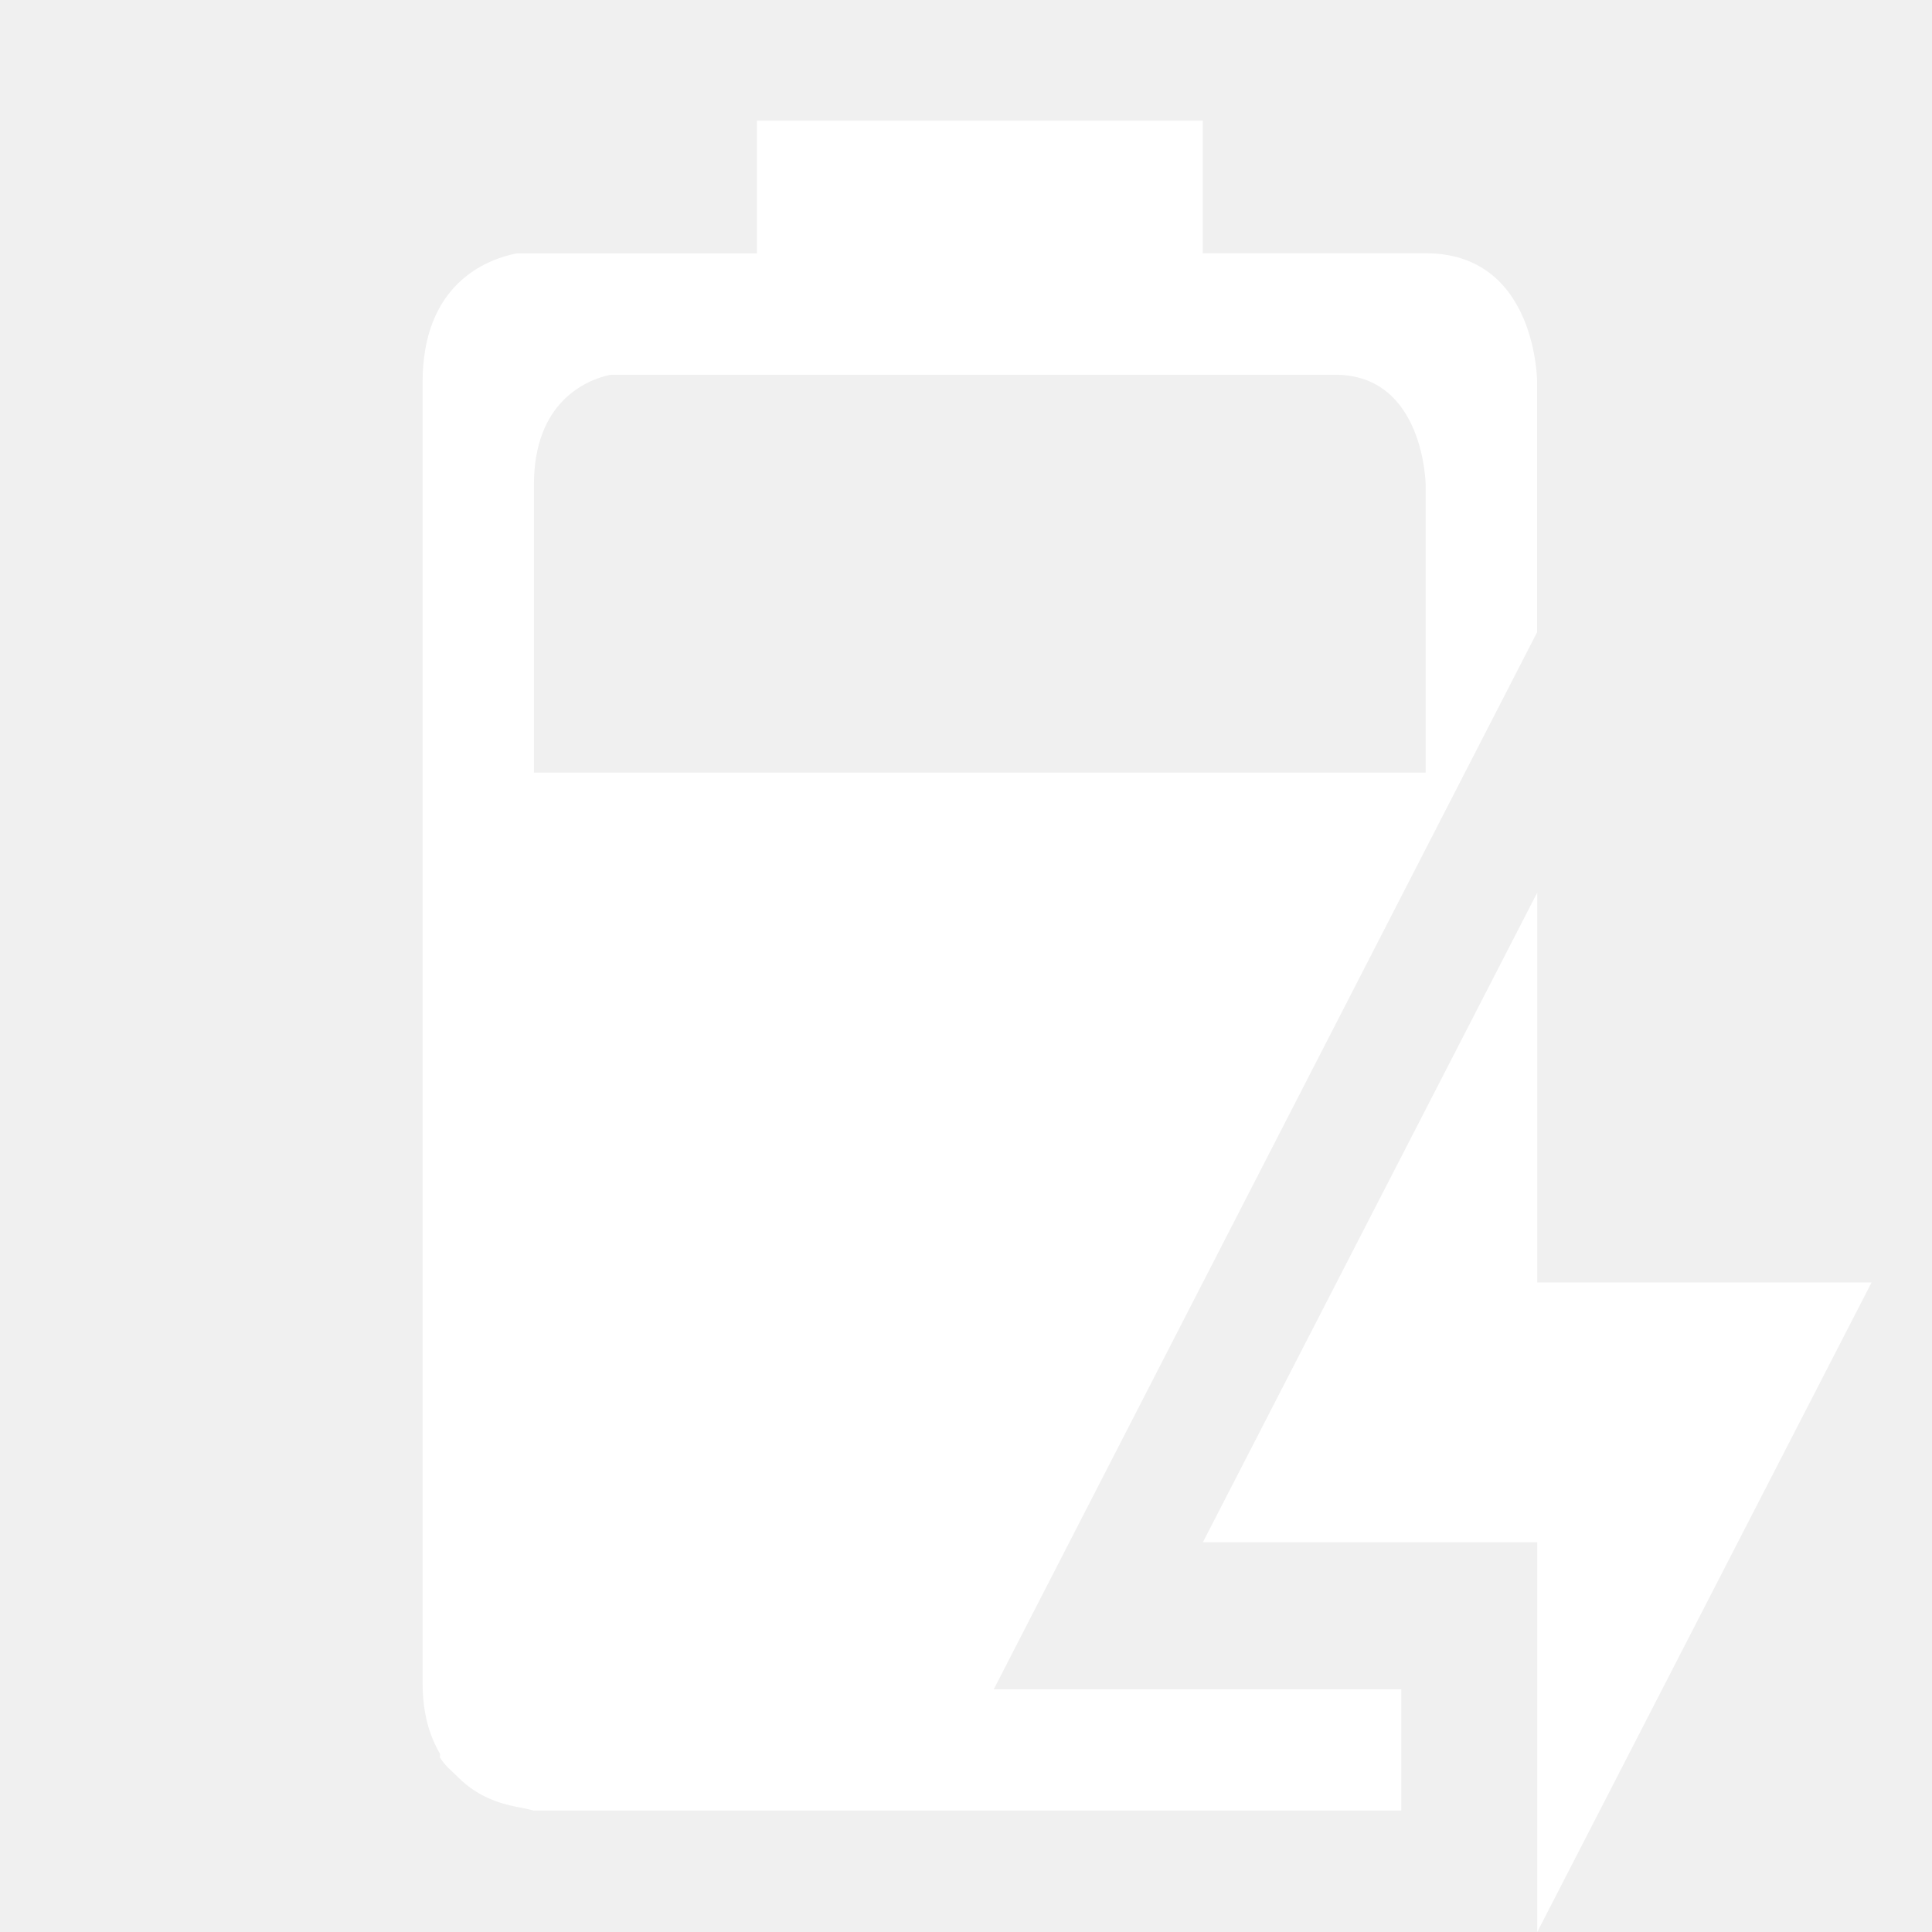
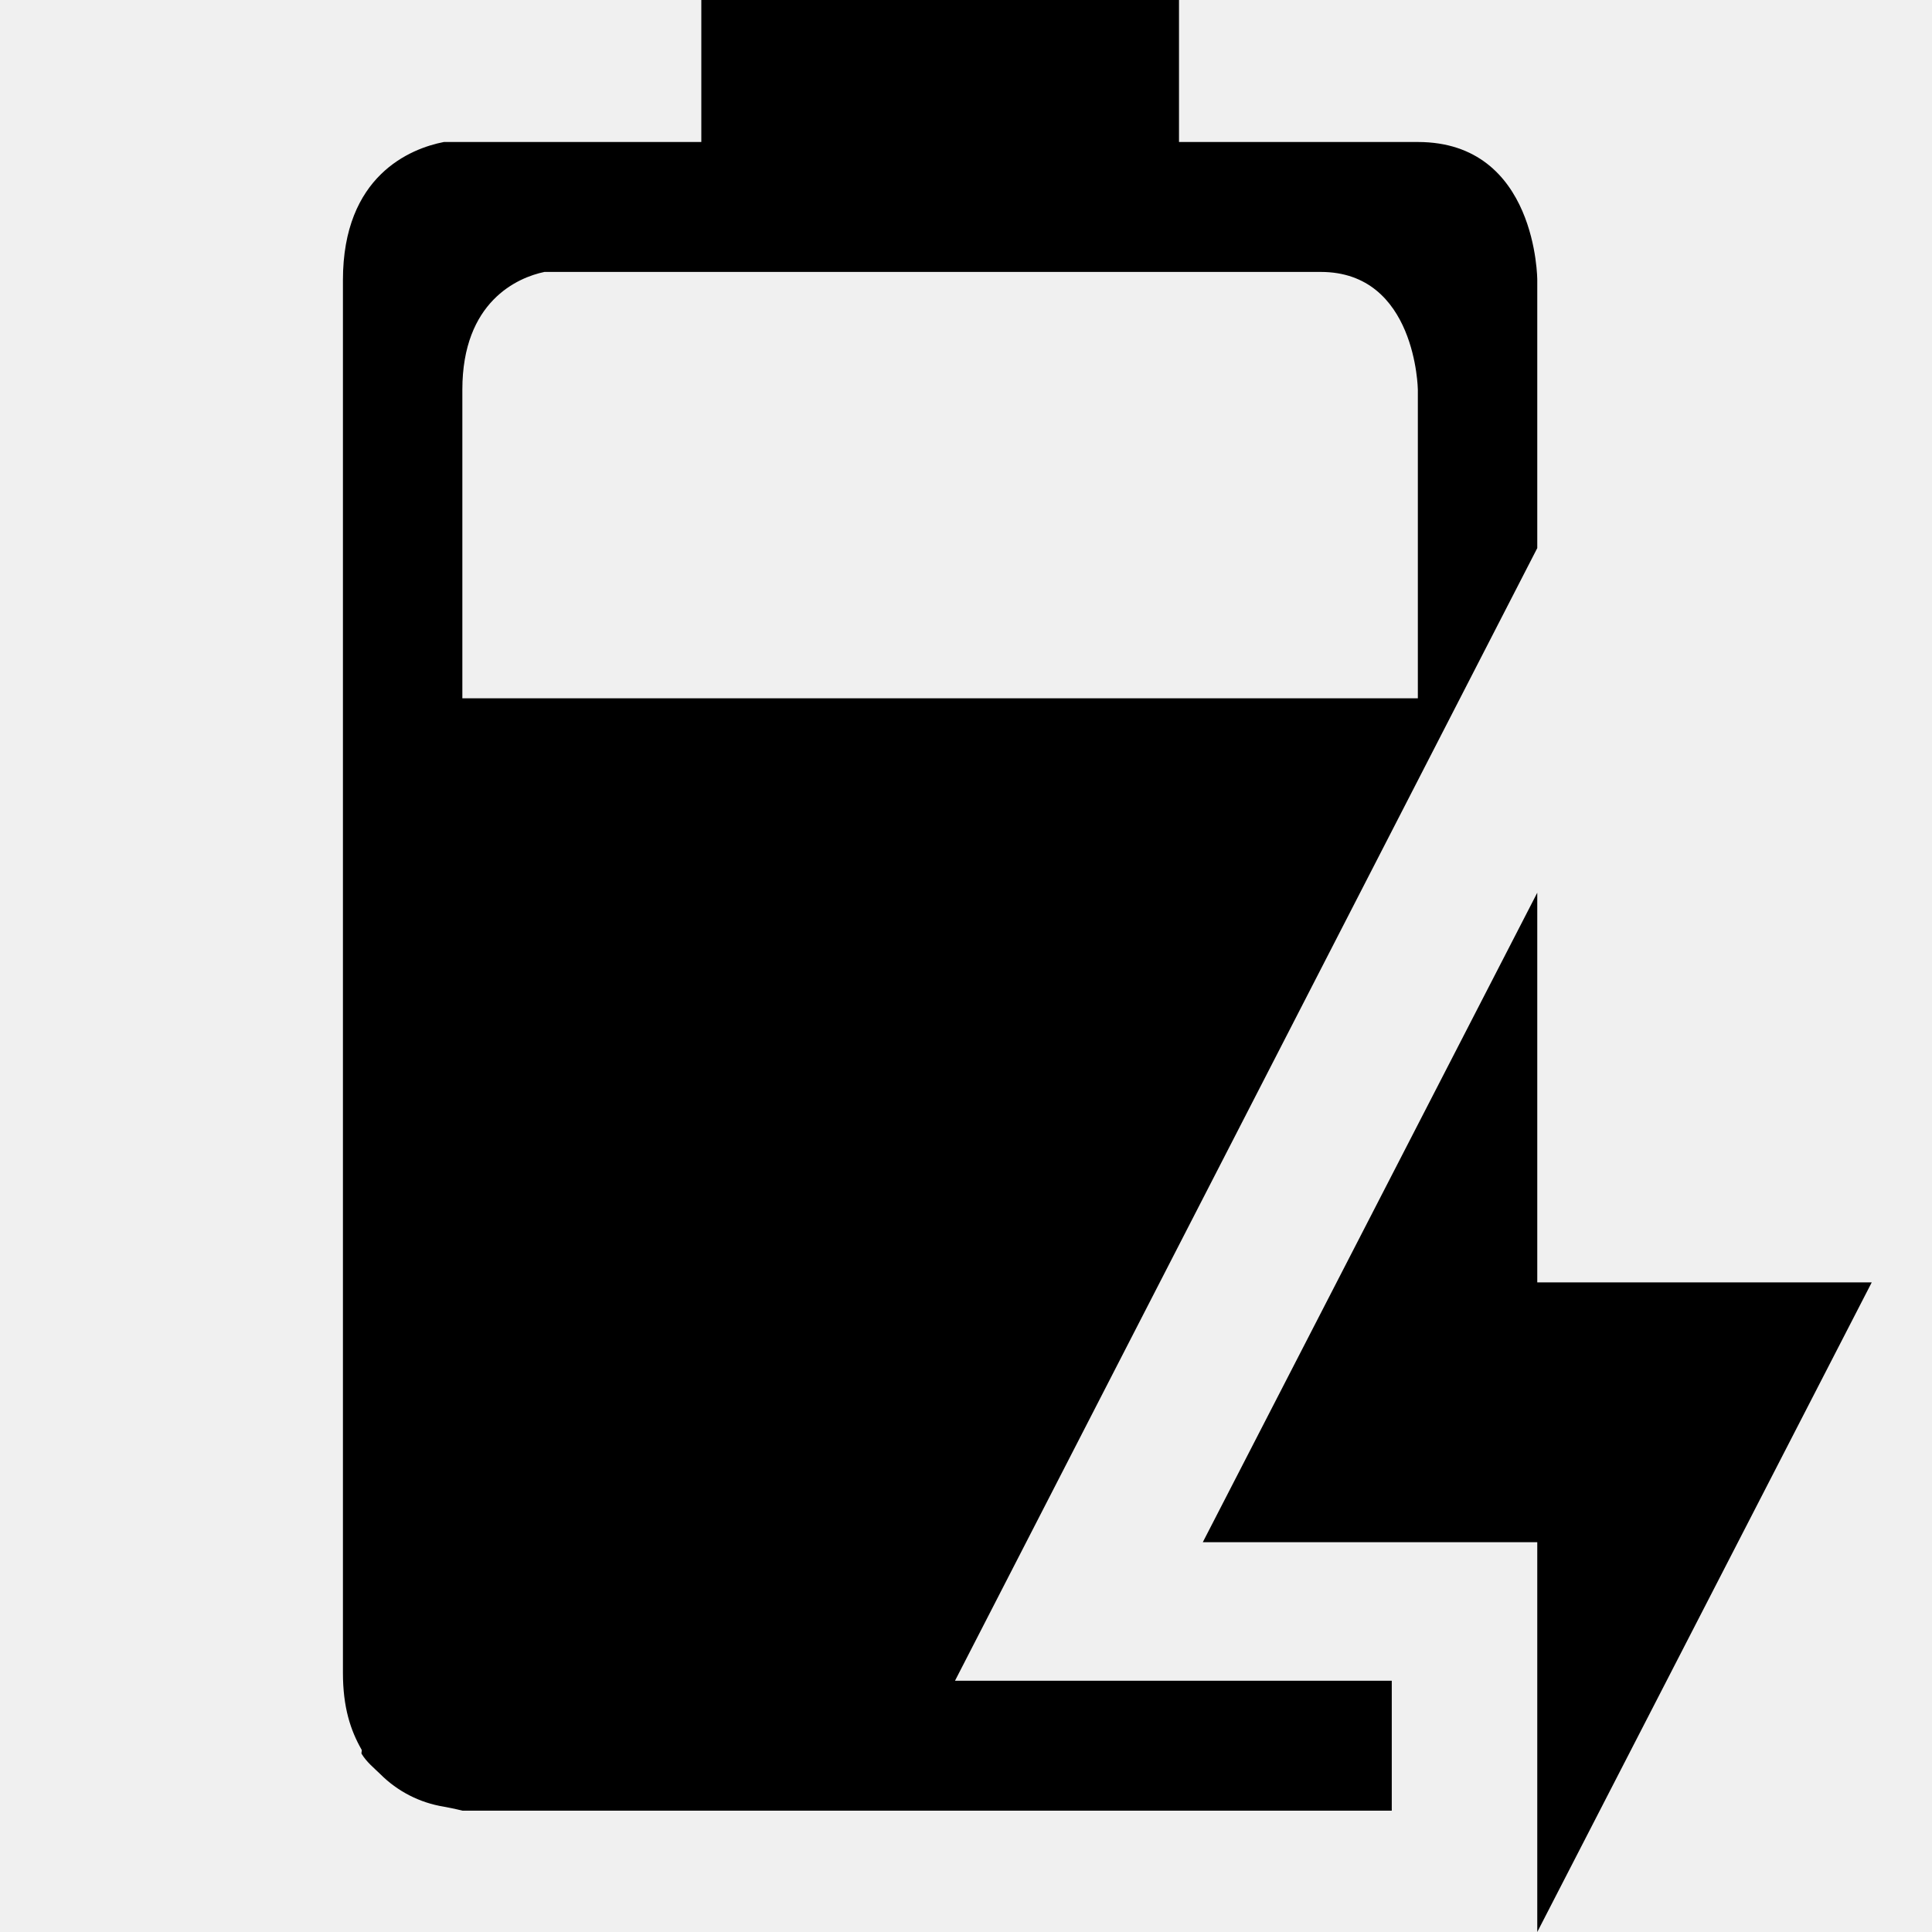
- <svg xmlns="http://www.w3.org/2000/svg" xmlns:ns1="http://www.openswatchbook.org/uri/2009/osb" width="16" version="1.1" style="enable-background:new" id="svg7384" height="16">
-   <defs id="defs7386">
-     <linearGradient ns1:paint="solid" id="linearGradient5606">
-       <stop style="stop-color:#000000;stop-opacity:1;" offset="0" id="stop5608" />
-     </linearGradient>
-     <filter id="filter7554" color-interpolation-filters="sRGB">
-       <feBlend mode="darken" in2="BackgroundImage" id="feBlend7556" />
-     </filter>
-   </defs>
-   <g transform="translate(-421.0002,368.0034)" style="display:inline" id="layer9">
-     <path id="path6091" d="m 427.269,-367.003 0,1.098 -1.99,0 c -0.26,0.051 -0.779,0.26 -0.779,1.067 l 0,3.232 0,7.531 c 0,0.269 0.058,0.446 0.144,0.596 0.004,0.007 -0.004,0.024 0,0.031 0.04,0.066 0.096,0.11 0.144,0.157 0.165,0.169 0.356,0.225 0.49,0.251 0.086,0.016 0.144,0.031 0.144,0.031 l 7.183,0 0,-1.004 -3.375,0 4.5,-8.755 0,-2.071 c 0,0 0,-1.067 -0.923,-1.067 l -1.846,0 0,-1.098 -3.692,0 z m -1.212,2.103 c 1.959,0 4.01,-2e-5 6,0 0.738,0 0.75,0.91 0.75,0.91 l 0,2.385 -7.385,0 0,-2.385 c 0,-0.681 0.427,-0.867 0.635,-0.91 z" style="display:inline;fill:#ffffff;fill-opacity:1;stroke:none;enable-background:new" />
-     <path style="display:inline;fill:#ffffff;fill-opacity:1;stroke:none;enable-background:new" id="path6156-2" d="m 433.731,-360.611 0,3.228 2.769,0 -2.769,5.38 0,-3.228 -2.769,0 z" />
-   </g>
-   <g transform="translate(-421.0002,368.0034)" style="display:inline;filter:url(#filter7554)" id="layer10" />
-   <g transform="translate(-180,-248.9966)" style="display:inline" id="layer1" />
-   <g transform="translate(-421.0002,368.0034)" style="display:inline" id="layer14" />
-   <g transform="translate(-421.0002,368.0034)" style="display:inline" id="layer15" />
-   <g transform="translate(-421.0002,368.0034)" style="display:inline" id="g71291" />
-   <g transform="translate(-180,-98.99664)" style="display:inline" id="layer2" />
-   <g transform="translate(-180,-98.99664)" style="display:inline" id="g6058" />
-   <g transform="translate(-421.0002,368.0034)" style="display:inline" id="layer12" />
+ <svg xmlns="http://www.w3.org/2000/svg" width="16" height="16">
+   <path d="M5.808 0v1.176H3.676c-.278.054-.836.279-.836 1.144v11.533c0 .287.063.477.155.638.004.008-.005.026 0 .034.043.07.103.117.155.168a.96.96 0 0 0 .525.269c.093.017.154.033.154.033h7.697v-1.076H7.909l4.822-9.38v-2.22s0-1.143-.989-1.143H9.764V0ZM4.51 2.252h6.428c.791 0 .804.975.804.975v2.556H3.829V3.227c0-.73.458-.929.68-.975" />
+   <path d="M12.731 7.393v3.227h2.77L12.731 16v-3.228h-2.77z" />
</svg>
